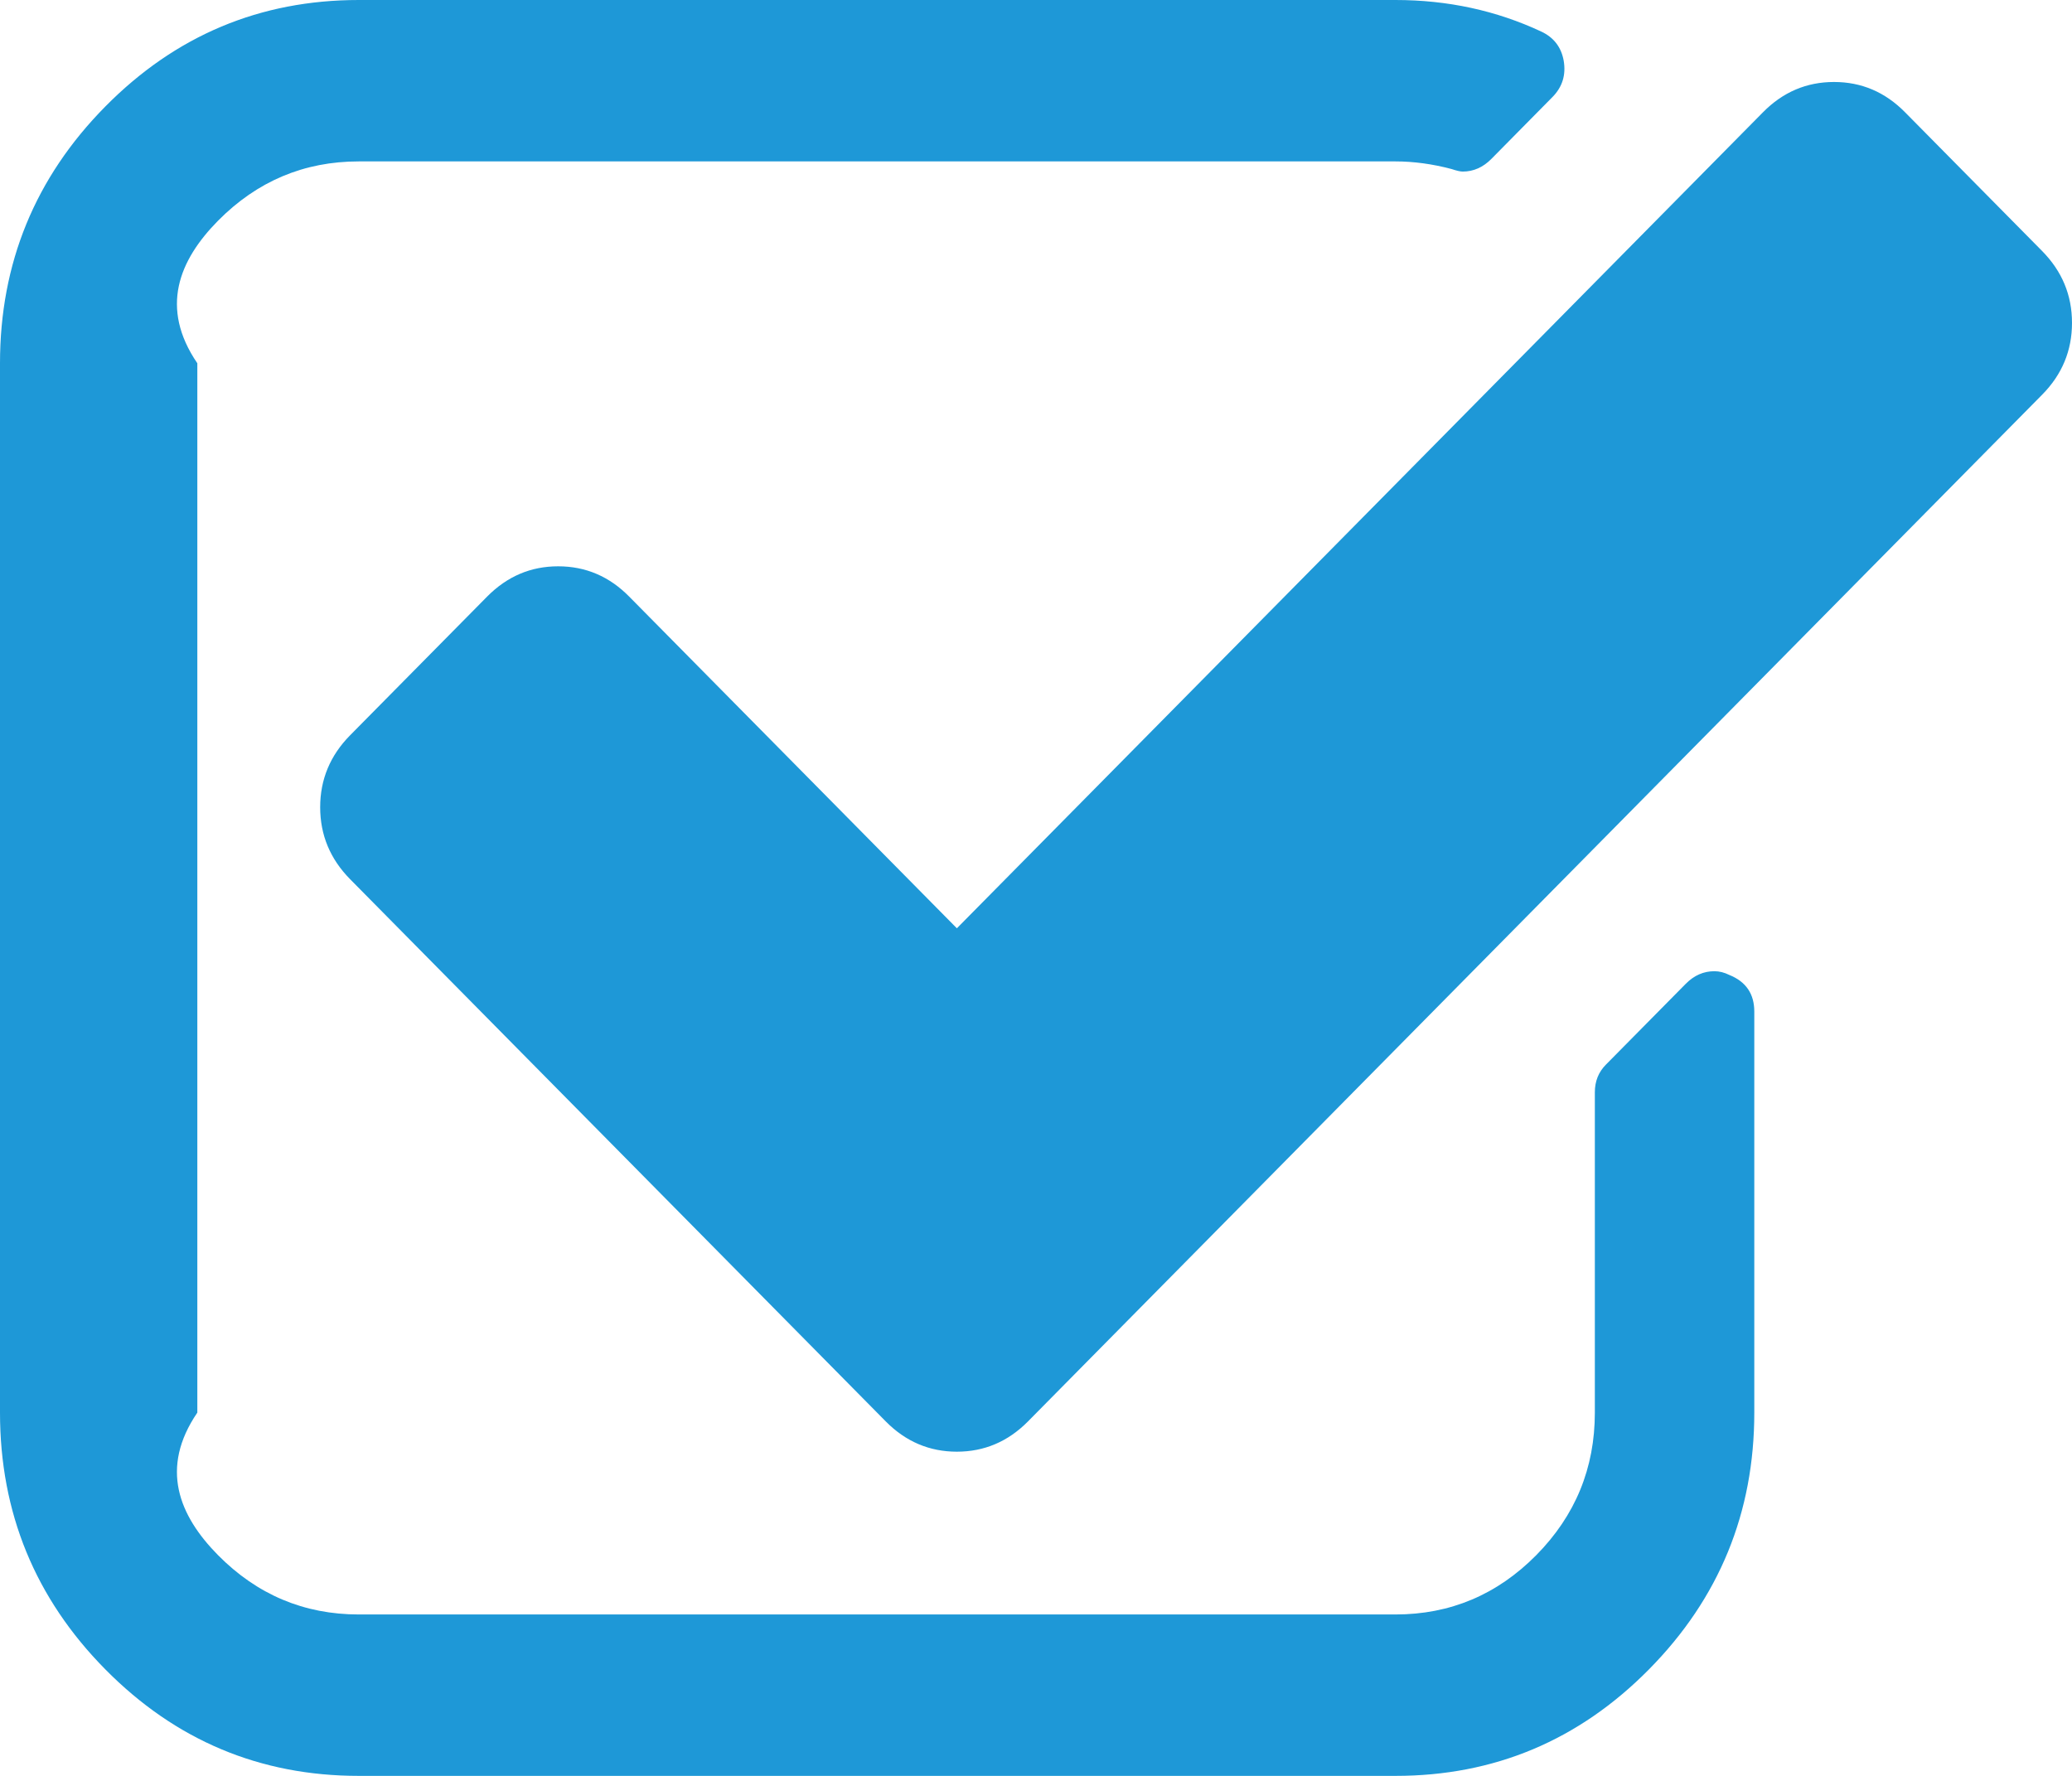
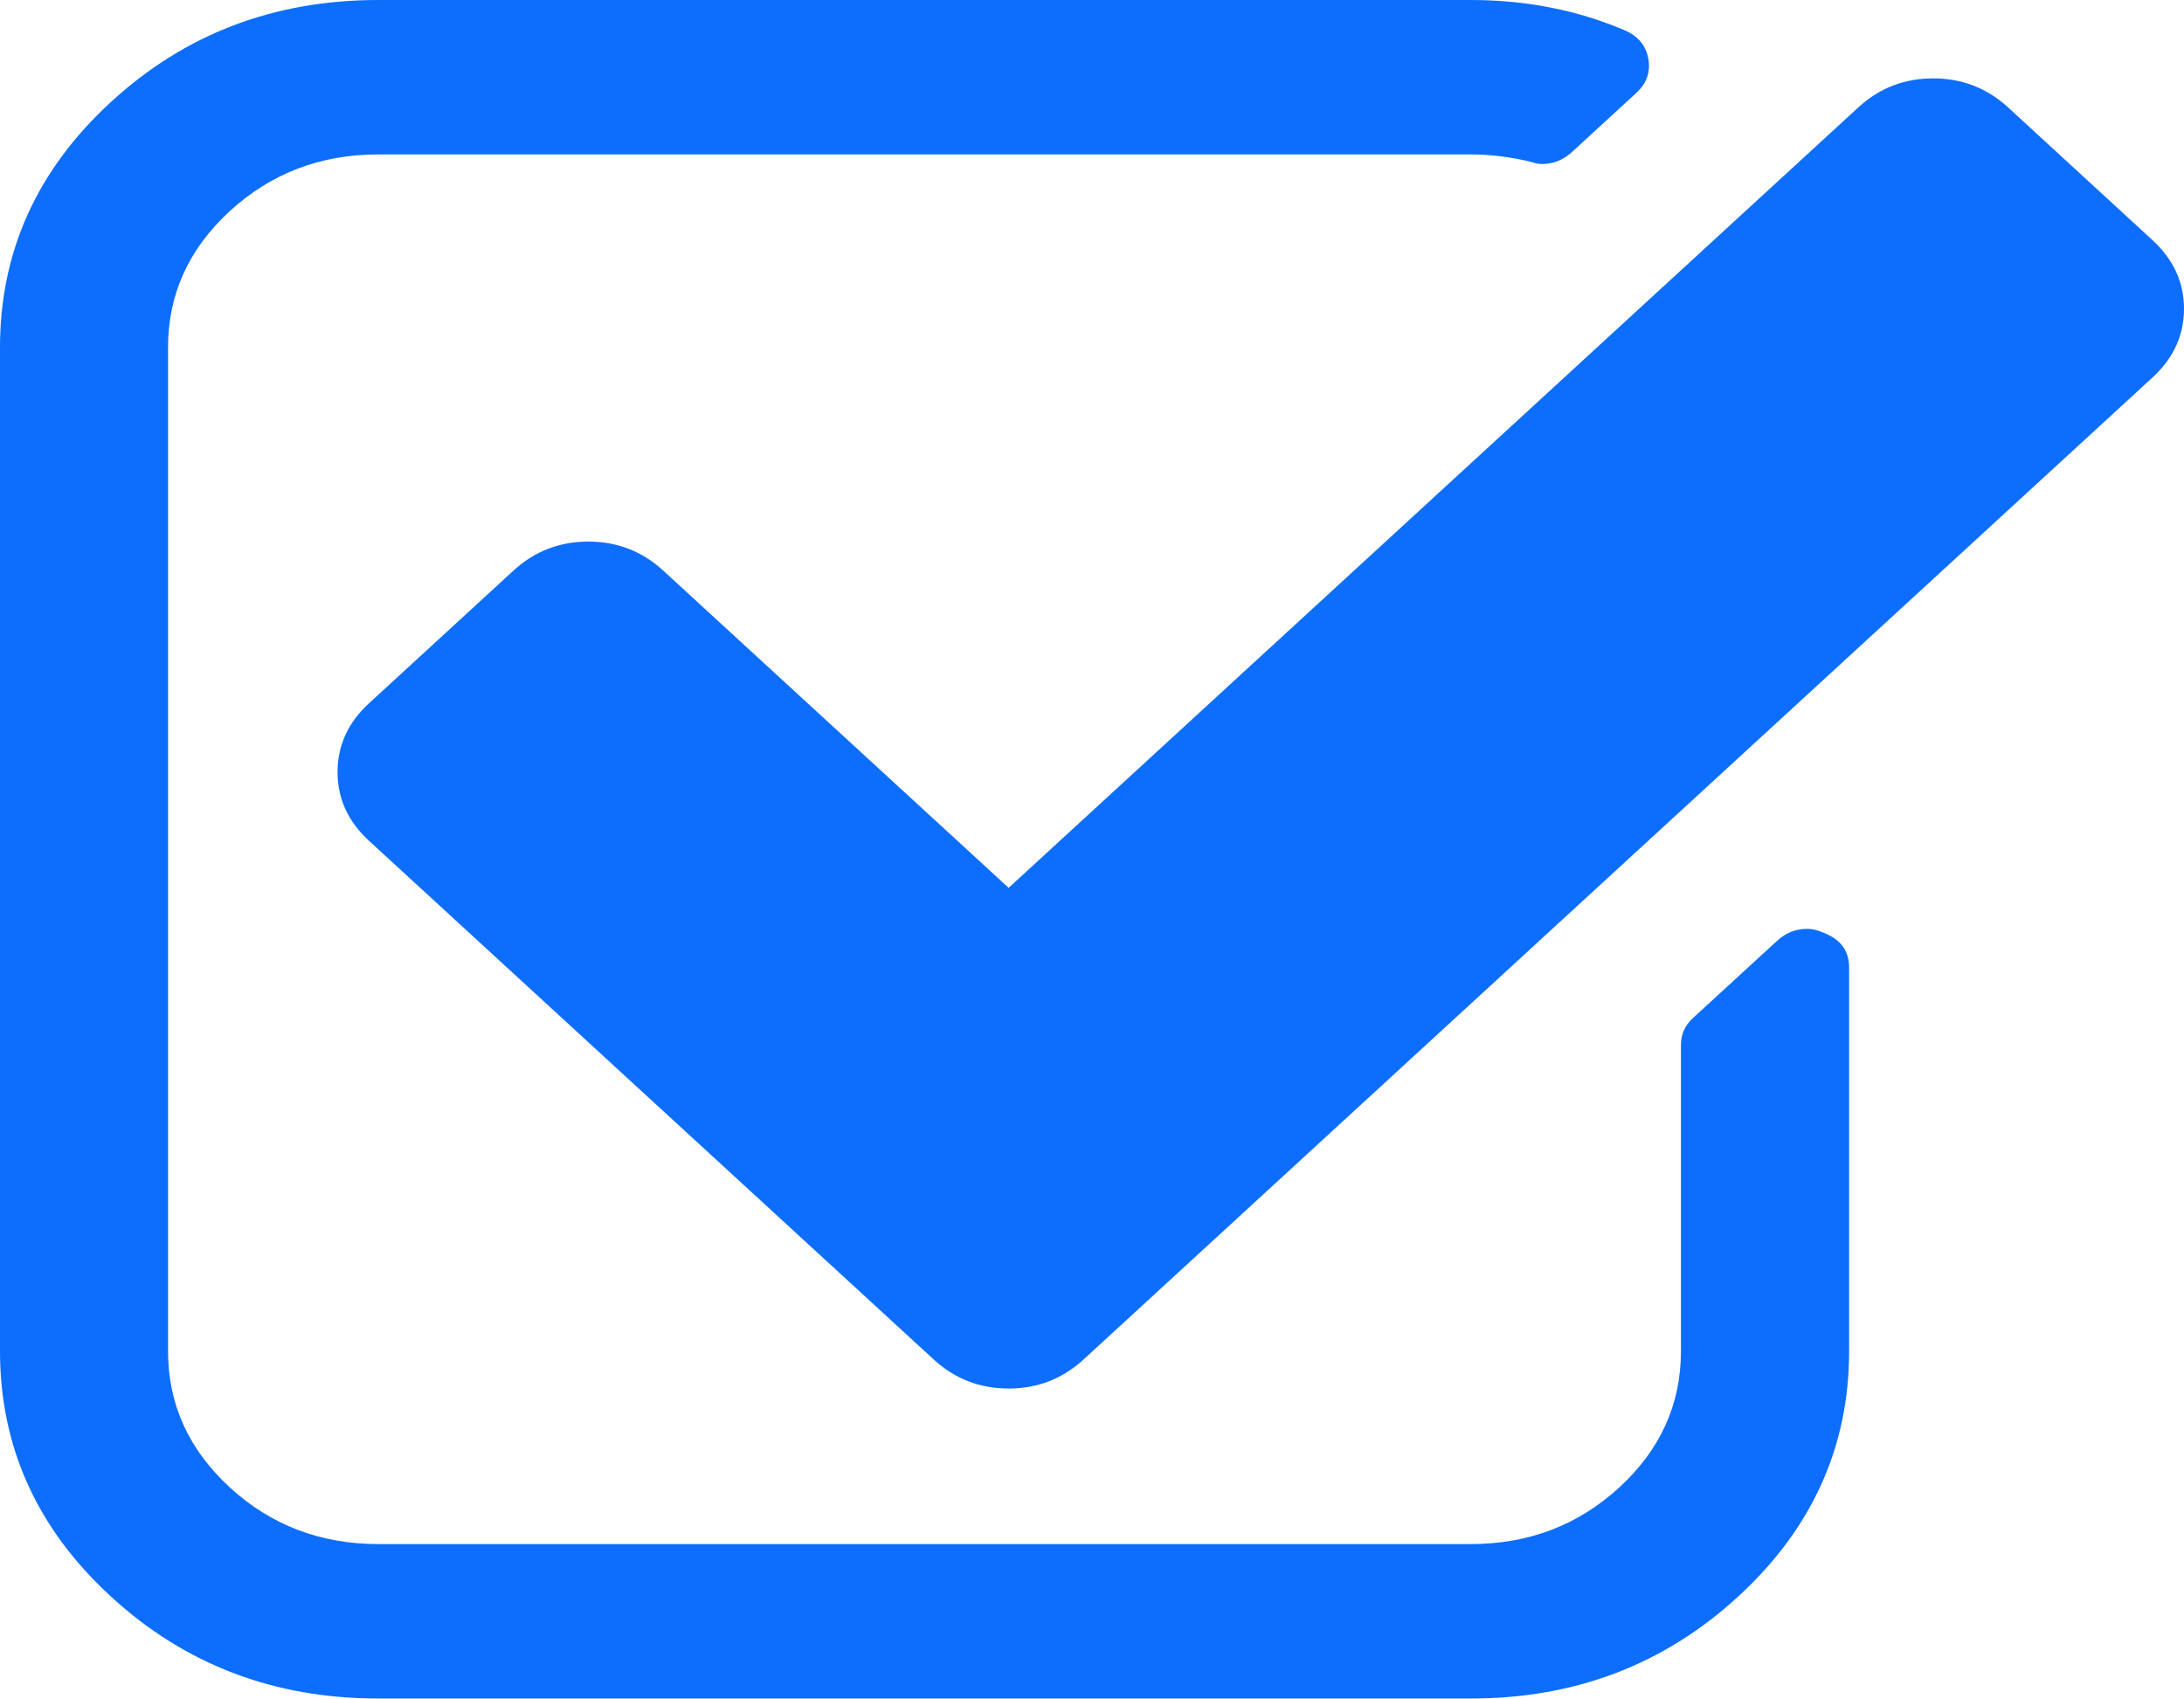
- <svg xmlns="http://www.w3.org/2000/svg" version="1.1" width="21px" height="18px">
-   <g transform="matrix(1 0 0 1 -215 -1272 )">
-     <path d="M 17.527 9.882  C 17.696 9.95  17.78 10.074  17.78 10.253  L 17.78 14.318  C 17.78 15.332  17.424 16.2  16.713 16.92  C 16.002 17.64  15.145 18  14.143 18  L 3.637 18  C 2.635 18  1.778 17.64  1.067 16.92  C 0.356 16.2  0 15.332  0 14.318  L 0 3.682  C 0 2.668  0.356 1.8  1.067 1.08  C 1.778 0.36  2.635 0  3.637 0  L 14.143 0  C 14.673 0  15.166 0.107  15.621 0.32  C 15.747 0.379  15.823 0.477  15.848 0.614  C 15.873 0.759  15.835 0.882  15.734 0.984  L 15.115 1.611  C 15.031 1.696  14.934 1.739  14.825 1.739  C 14.8 1.739  14.762 1.73  14.711 1.713  C 14.518 1.662  14.328 1.636  14.143 1.636  L 3.637 1.636  C 3.081 1.636  2.606 1.837  2.21 2.237  C 1.814 2.638  1.616 3.119  2 3.682  L 2 14.318  C 1.616 14.881  1.814 15.362  2.21 15.763  C 2.606 16.163  3.081 16.364  3.637 16.364  L 14.143 16.364  C 14.699 16.364  15.174 16.163  15.57 15.763  C 15.966 15.362  16.164 14.881  16.164 14.318  L 16.164 11.071  C 16.164 10.96  16.201 10.866  16.277 10.79  L 17.085 9.972  C 17.17 9.886  17.266 9.844  17.376 9.844  C 17.426 9.844  17.477 9.857  17.527 9.882  Z M 21 3.273  C 21 3.554  20.899 3.797  20.697 4.001  L 10.418 14.408  C 10.216 14.612  9.976 14.714  9.698 14.714  C 9.42 14.714  9.18 14.612  8.978 14.408  L 3.548 8.911  C 3.346 8.706  3.245 8.463  3.245 8.182  C 3.245 7.901  3.346 7.658  3.548 7.453  L 4.937 6.047  C 5.14 5.842  5.379 5.74  5.657 5.74  C 5.935 5.74  6.175 5.842  6.377 6.047  L 9.698 9.409  L 17.868 1.138  C 18.07 0.933  18.31 0.831  18.588 0.831  C 18.866 0.831  19.106 0.933  19.308 1.138  L 20.697 2.544  C 20.899 2.749  21 2.991  21 3.273  Z " fill-rule="nonzero" fill="#1e98d7" stroke="none" transform="matrix(1 0 0 1 215 1272 )" />
+ <svg xmlns="http://www.w3.org/2000/svg" version="1.1" width="18px" height="14px">
+   <g transform="matrix(1 0 0 1 -502 -436 )">
+     <path d="M 15.023 7.686  C 15.168 7.739  15.24 7.835  15.24 7.974  L 15.24 11.136  C 15.24 11.925  14.935 12.6  14.325 13.16  C 13.716 13.72  12.981 14  12.123 14  L 3.117 14  C 2.259 14  1.524 13.72  0.915 13.16  C 0.305 12.6  0 11.925  0 11.136  L 0 2.864  C 0 2.075  0.305 1.4  0.915 0.84  C 1.524 0.28  2.259 0  3.117 0  L 12.123 0  C 12.577 0  12.999 0.083  13.389 0.249  C 13.497 0.295  13.562 0.371  13.584 0.477  C 13.606 0.59  13.573 0.686  13.486 0.766  L 12.956 1.253  C 12.884 1.319  12.801 1.352  12.707 1.352  C 12.686 1.352  12.653 1.346  12.61 1.332  C 12.444 1.293  12.281 1.273  12.123 1.273  L 3.117 1.273  C 2.641 1.273  2.233 1.429  1.894 1.74  C 1.555 2.052  1.385 2.426  1.385 2.864  L 1.385 11.136  C 1.385 11.574  1.555 11.948  1.894 12.26  C 2.233 12.571  2.641 12.727  3.117 12.727  L 12.123 12.727  C 12.599 12.727  13.007 12.571  13.346 12.26  C 13.685 11.948  13.854 11.574  13.854 11.136  L 13.854 8.611  C 13.854 8.525  13.887 8.452  13.952 8.392  L 14.645 7.756  C 14.717 7.689  14.8 7.656  14.894 7.656  C 14.937 7.656  14.98 7.666  15.023 7.686  Z M 18 2.545  C 18 2.764  17.913 2.953  17.74 3.112  L 8.93 11.206  C 8.756 11.365  8.551 11.445  8.313 11.445  C 8.075 11.445  7.869 11.365  7.696 11.206  L 3.041 6.93  C 2.868 6.771  2.782 6.582  2.782 6.364  C 2.782 6.145  2.868 5.956  3.041 5.797  L 4.232 4.703  C 4.405 4.544  4.611 4.464  4.849 4.464  C 5.087 4.464  5.293 4.544  5.466 4.703  L 8.313 7.318  L 15.316 0.885  C 15.489 0.726  15.695 0.646  15.933 0.646  C 16.171 0.646  16.376 0.726  16.55 0.885  L 17.74 1.979  C 17.913 2.138  18 2.327  18 2.545  Z " fill-rule="nonzero" fill="#0d6efd" stroke="none" transform="matrix(1 0 0 1 502 436 )" />
  </g>
</svg>
